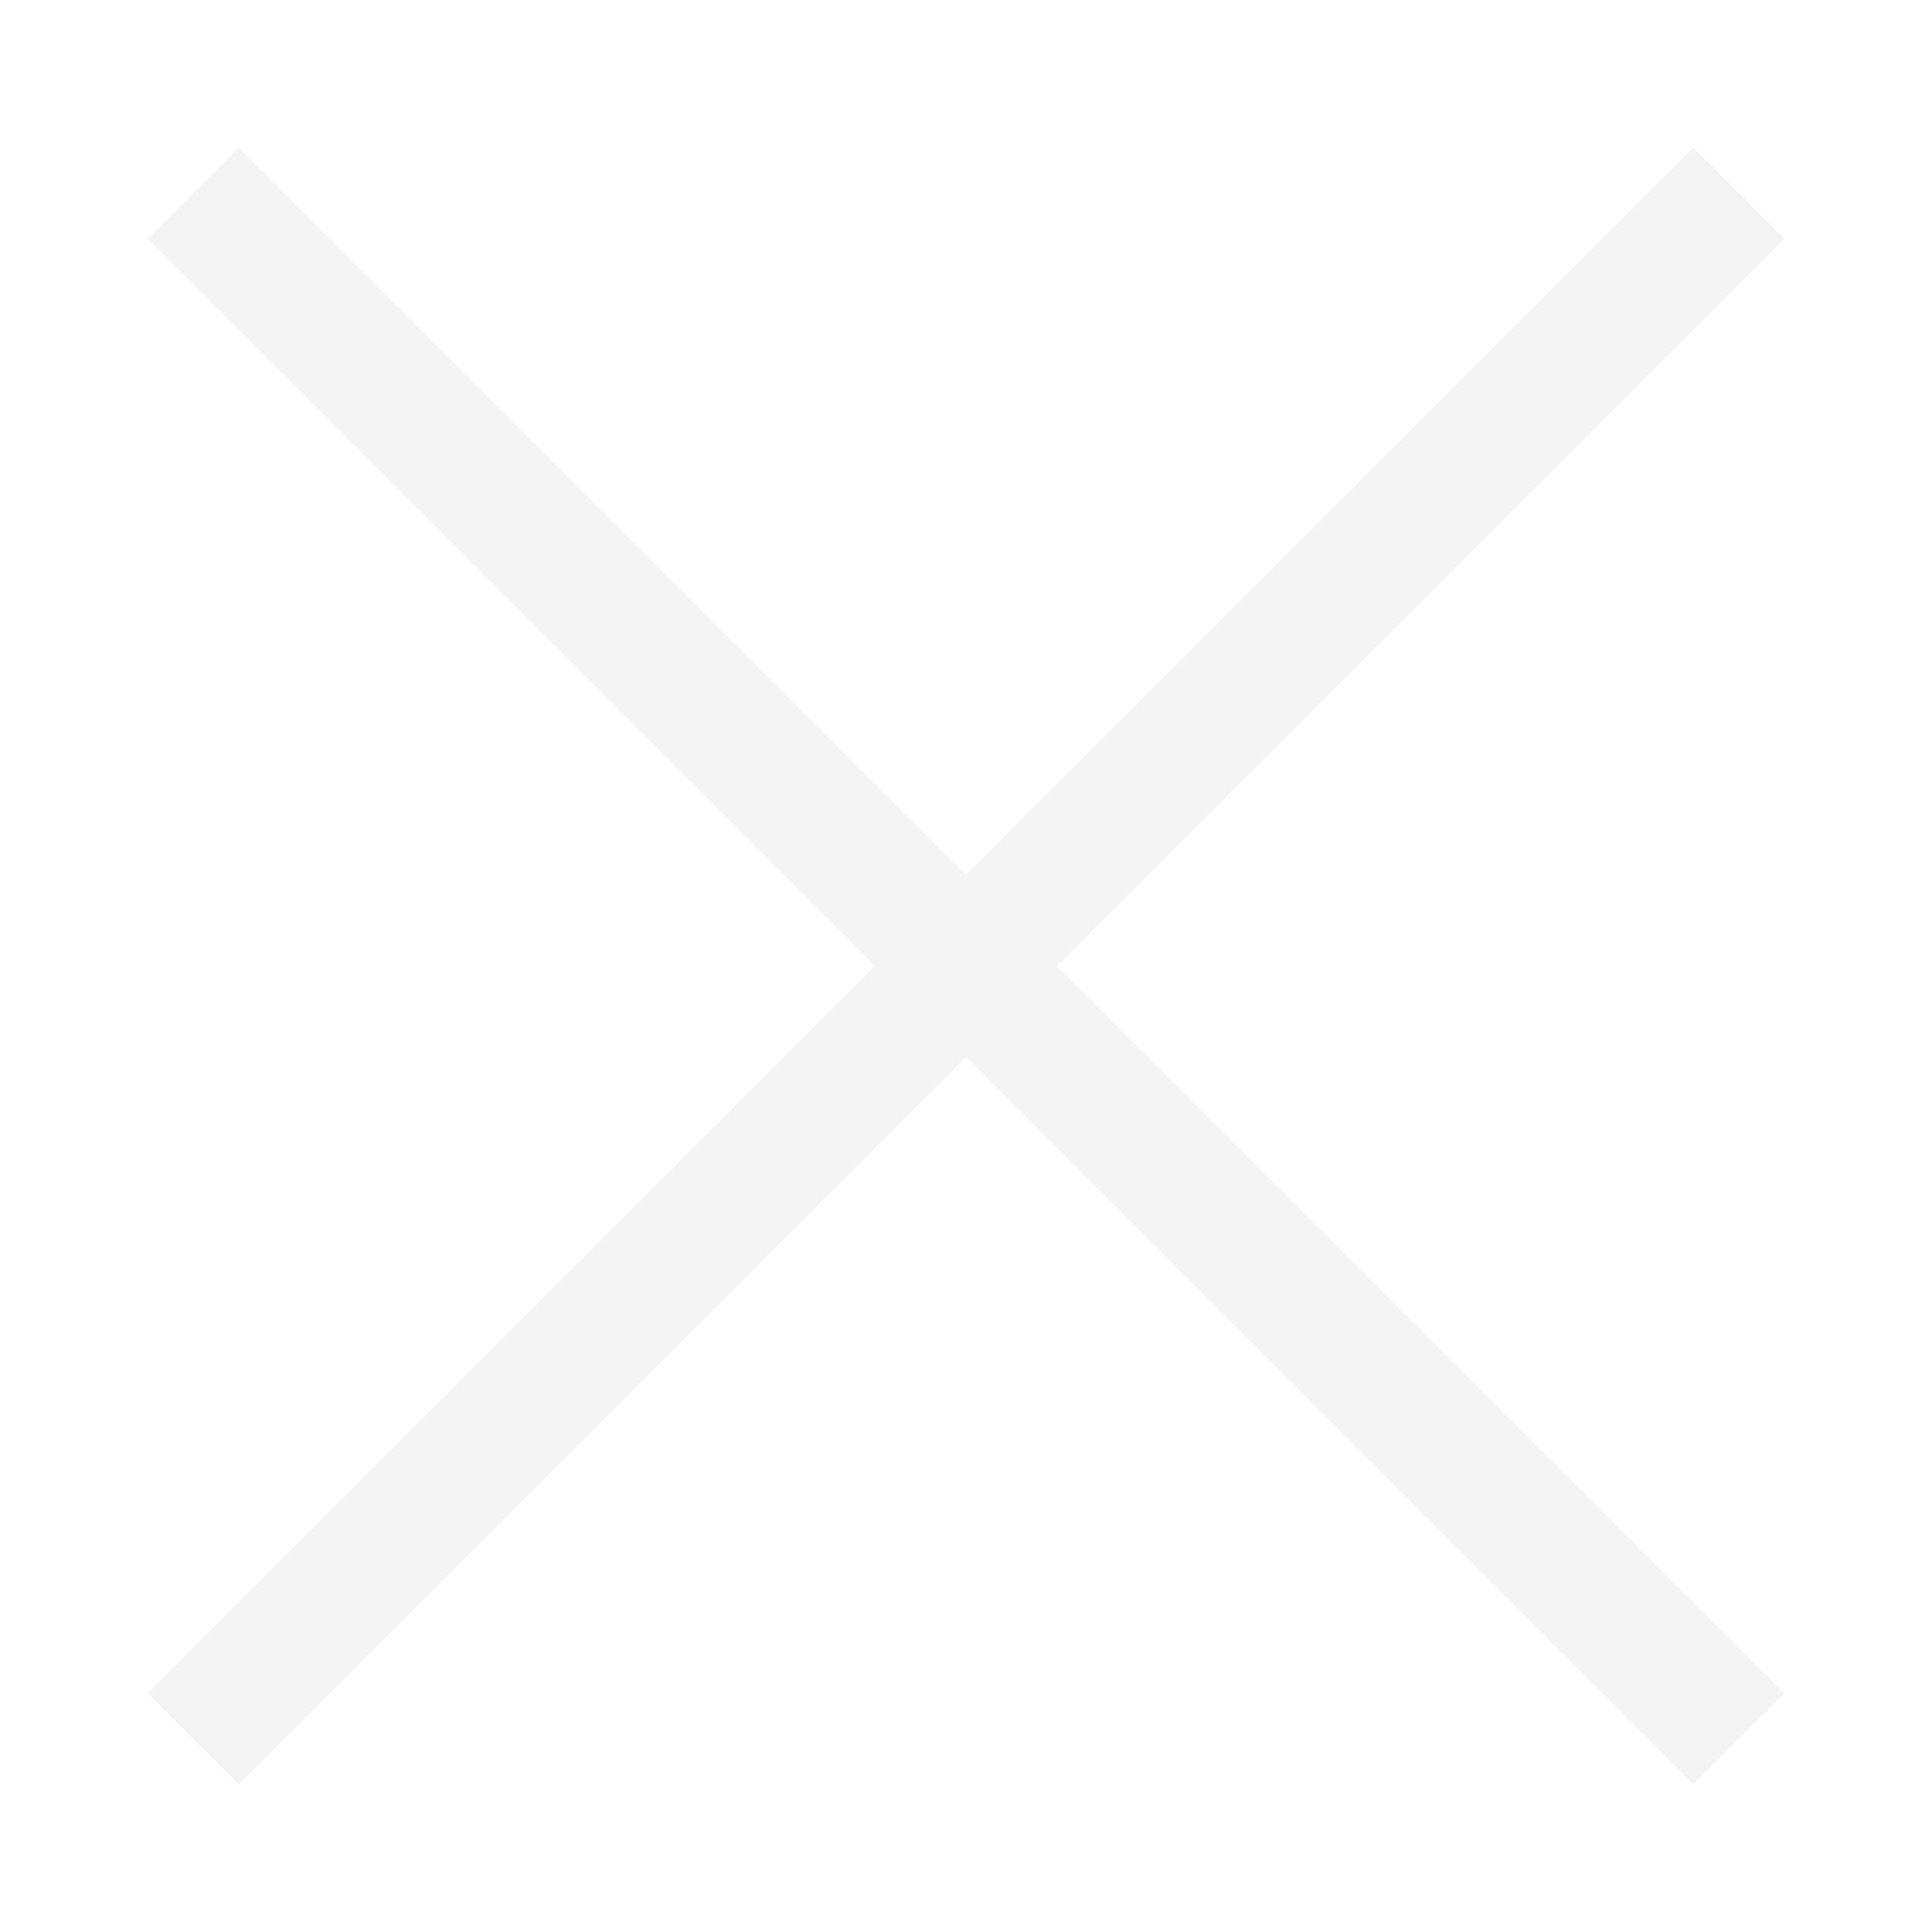
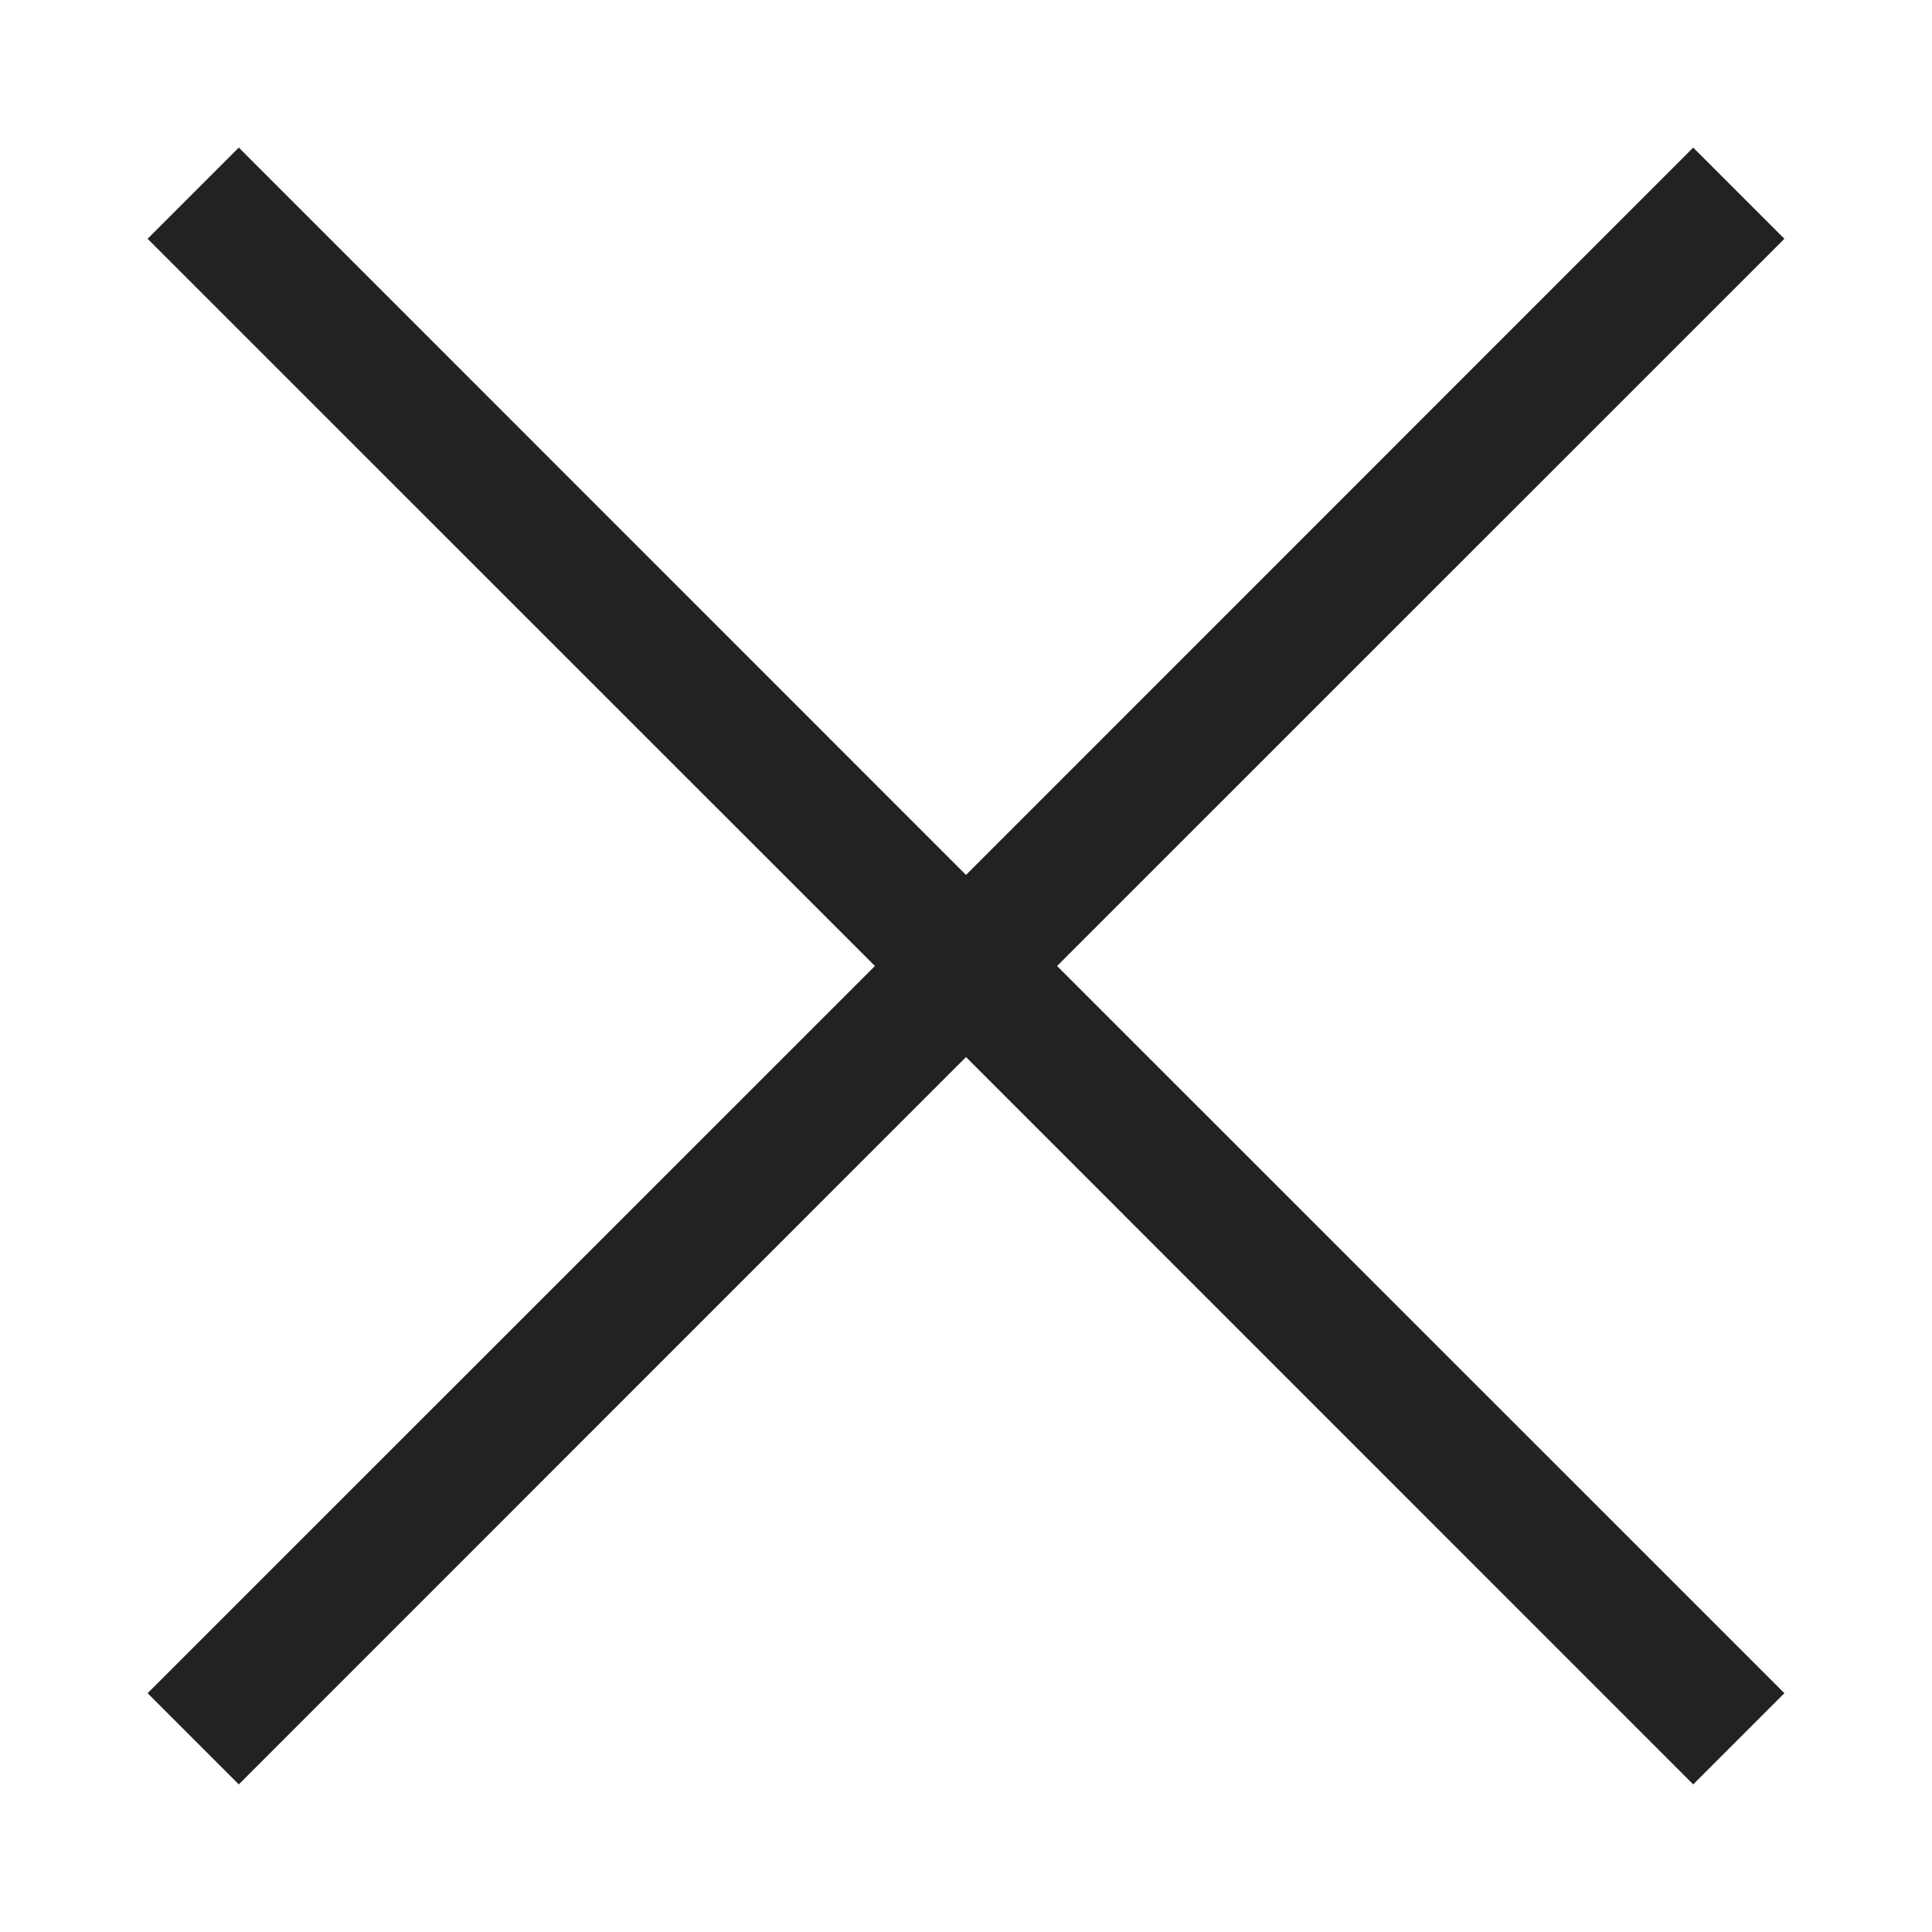
<svg xmlns="http://www.w3.org/2000/svg" width="15px" height="15px" viewBox="0 0 15 15" fill="none">
-   <path fill-rule="evenodd" clip-rule="evenodd" d="M6.793 7.5L1.146 1.854L1.854 1.146L7.5 6.793L13.146 1.146L13.854 1.854L8.207 7.5L13.854 13.146L13.146 13.854L7.5 8.207L1.854 13.854L1.146 13.146L6.793 7.5Z" fill="#f4f4f4" />
+   <path fill-rule="evenodd" clip-rule="evenodd" d="M6.793 7.5L1.146 1.854L1.854 1.146L7.5 6.793L13.146 1.146L13.854 1.854L8.207 7.5L13.854 13.146L13.146 13.854L7.5 8.207L1.854 13.854L1.146 13.146L6.793 7.5Z" fill="#222222" />
</svg>
